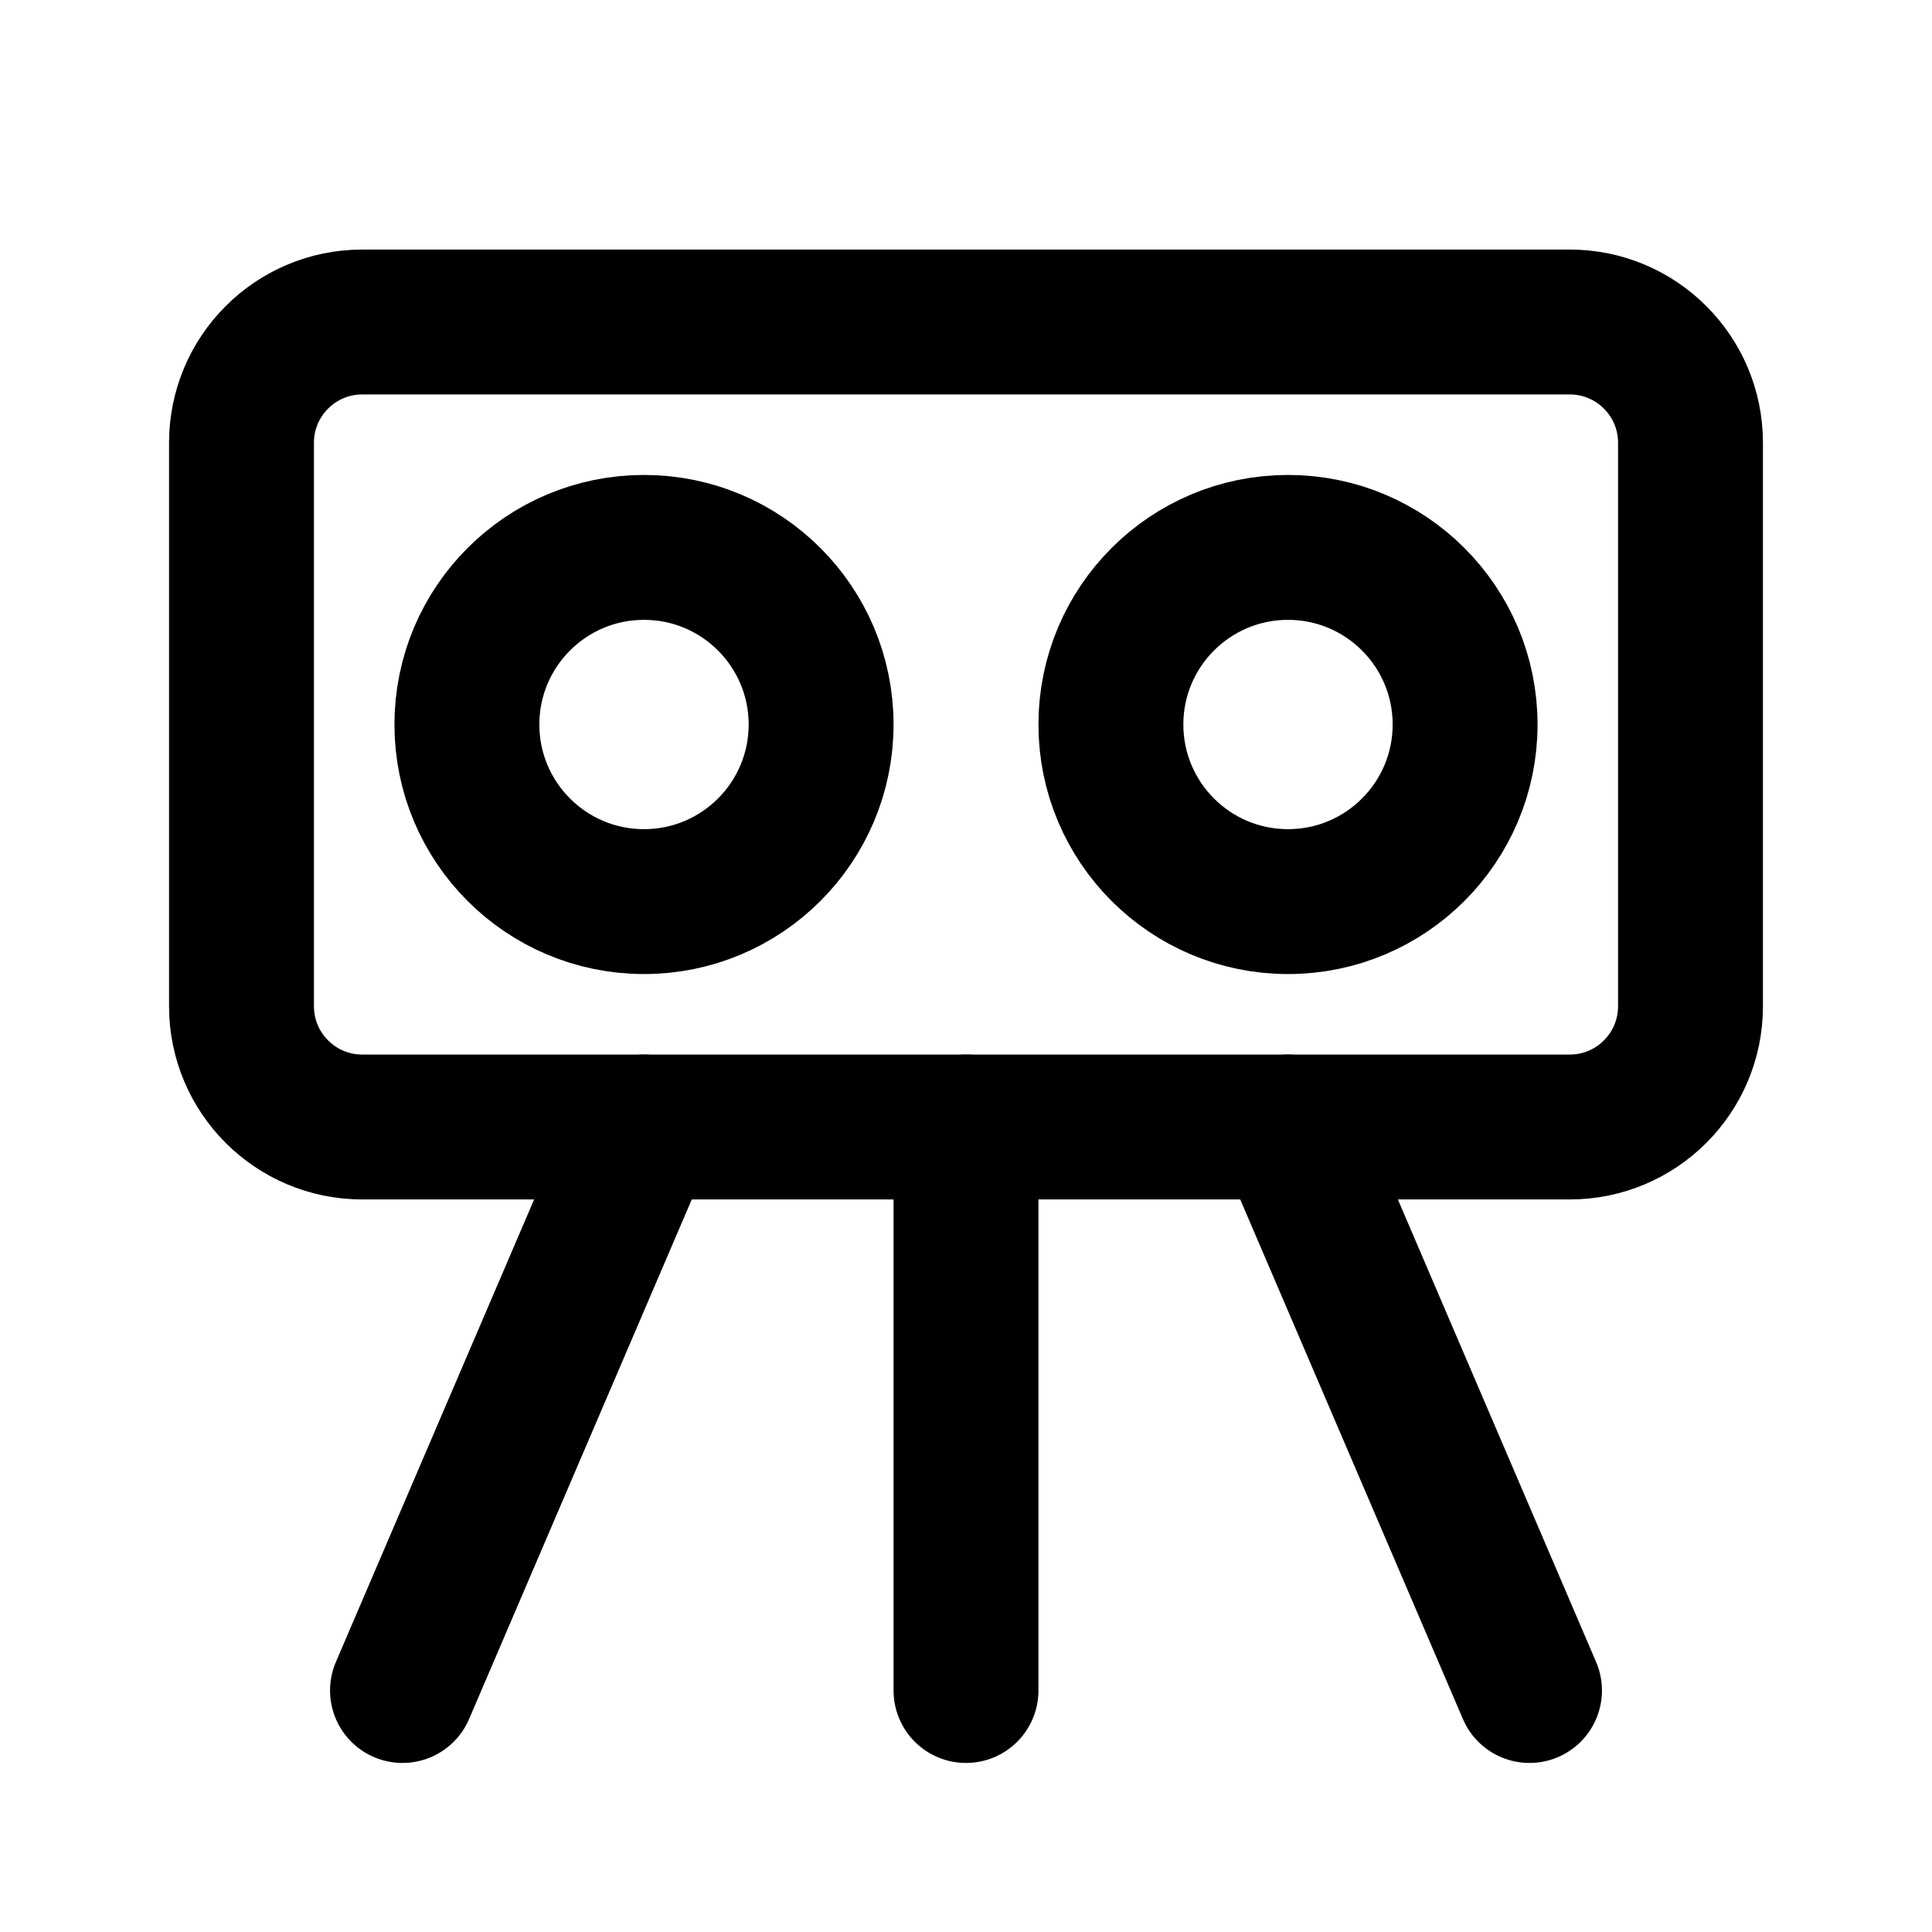
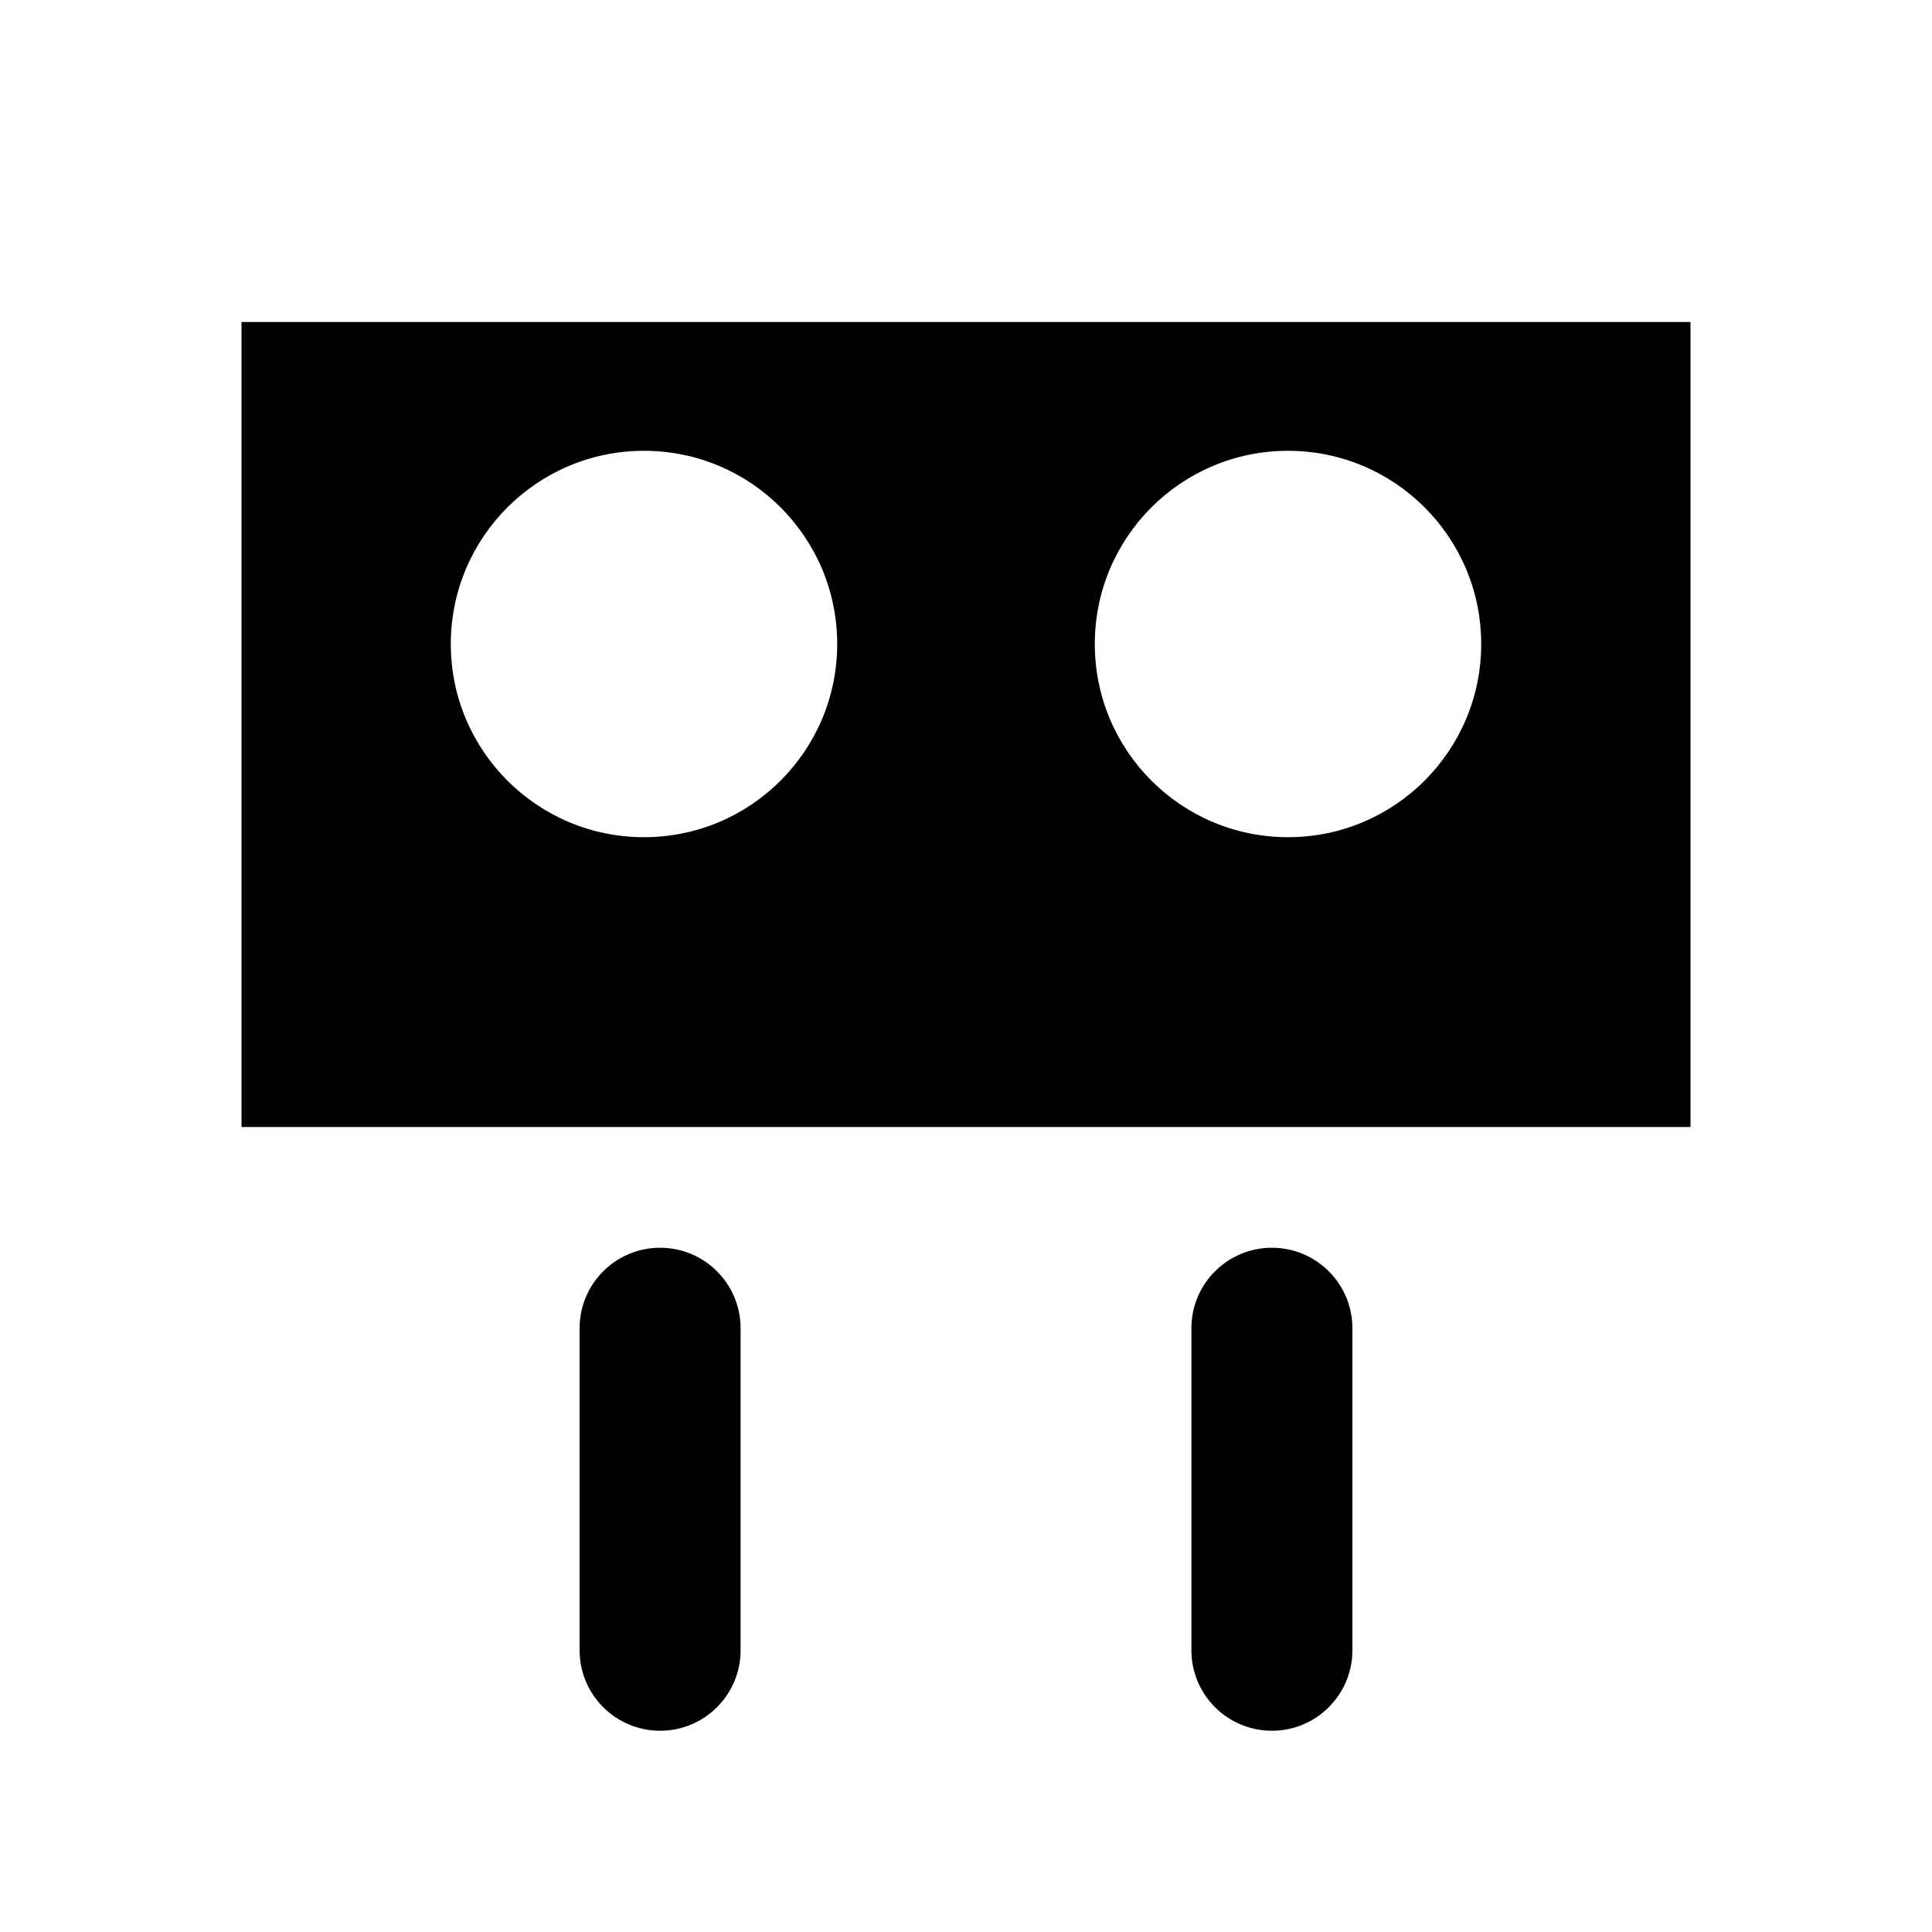
- <svg xmlns="http://www.w3.org/2000/svg" viewBox="0 0 24 24" fill="none" stroke="currentColor" stroke-width="1.8" stroke-linecap="round" stroke-linejoin="round">
-   <rect x="3" y="4" width="18" height="10" rx="1.5" />
-   <circle cx="8" cy="9" r="2.2" />
-   <circle cx="16" cy="9" r="2.2" />
-   <path d="M8 14l-3 7" />
-   <path d="M16 14l3 7" />
-   <path d="M12 14v7" />
+ <svg xmlns="http://www.w3.org/2000/svg" viewBox="0 0 24 24" fill="currentColor">
+   <path fill-rule="evenodd" d="M3 4h18v10H3V4Zm5 1.6a2.4 2.4 0 100 4.8 2.4 2.4 0 000-4.8Zm8 0a2.4 2.4 0 100 4.8 2.4 2.4 0 000-4.8Z" />
+   <rect x="7.2" y="15.5" width="2" height="6" rx="1" />
+   <rect x="14.8" y="15.5" width="2" height="6" rx="1" />
</svg>
